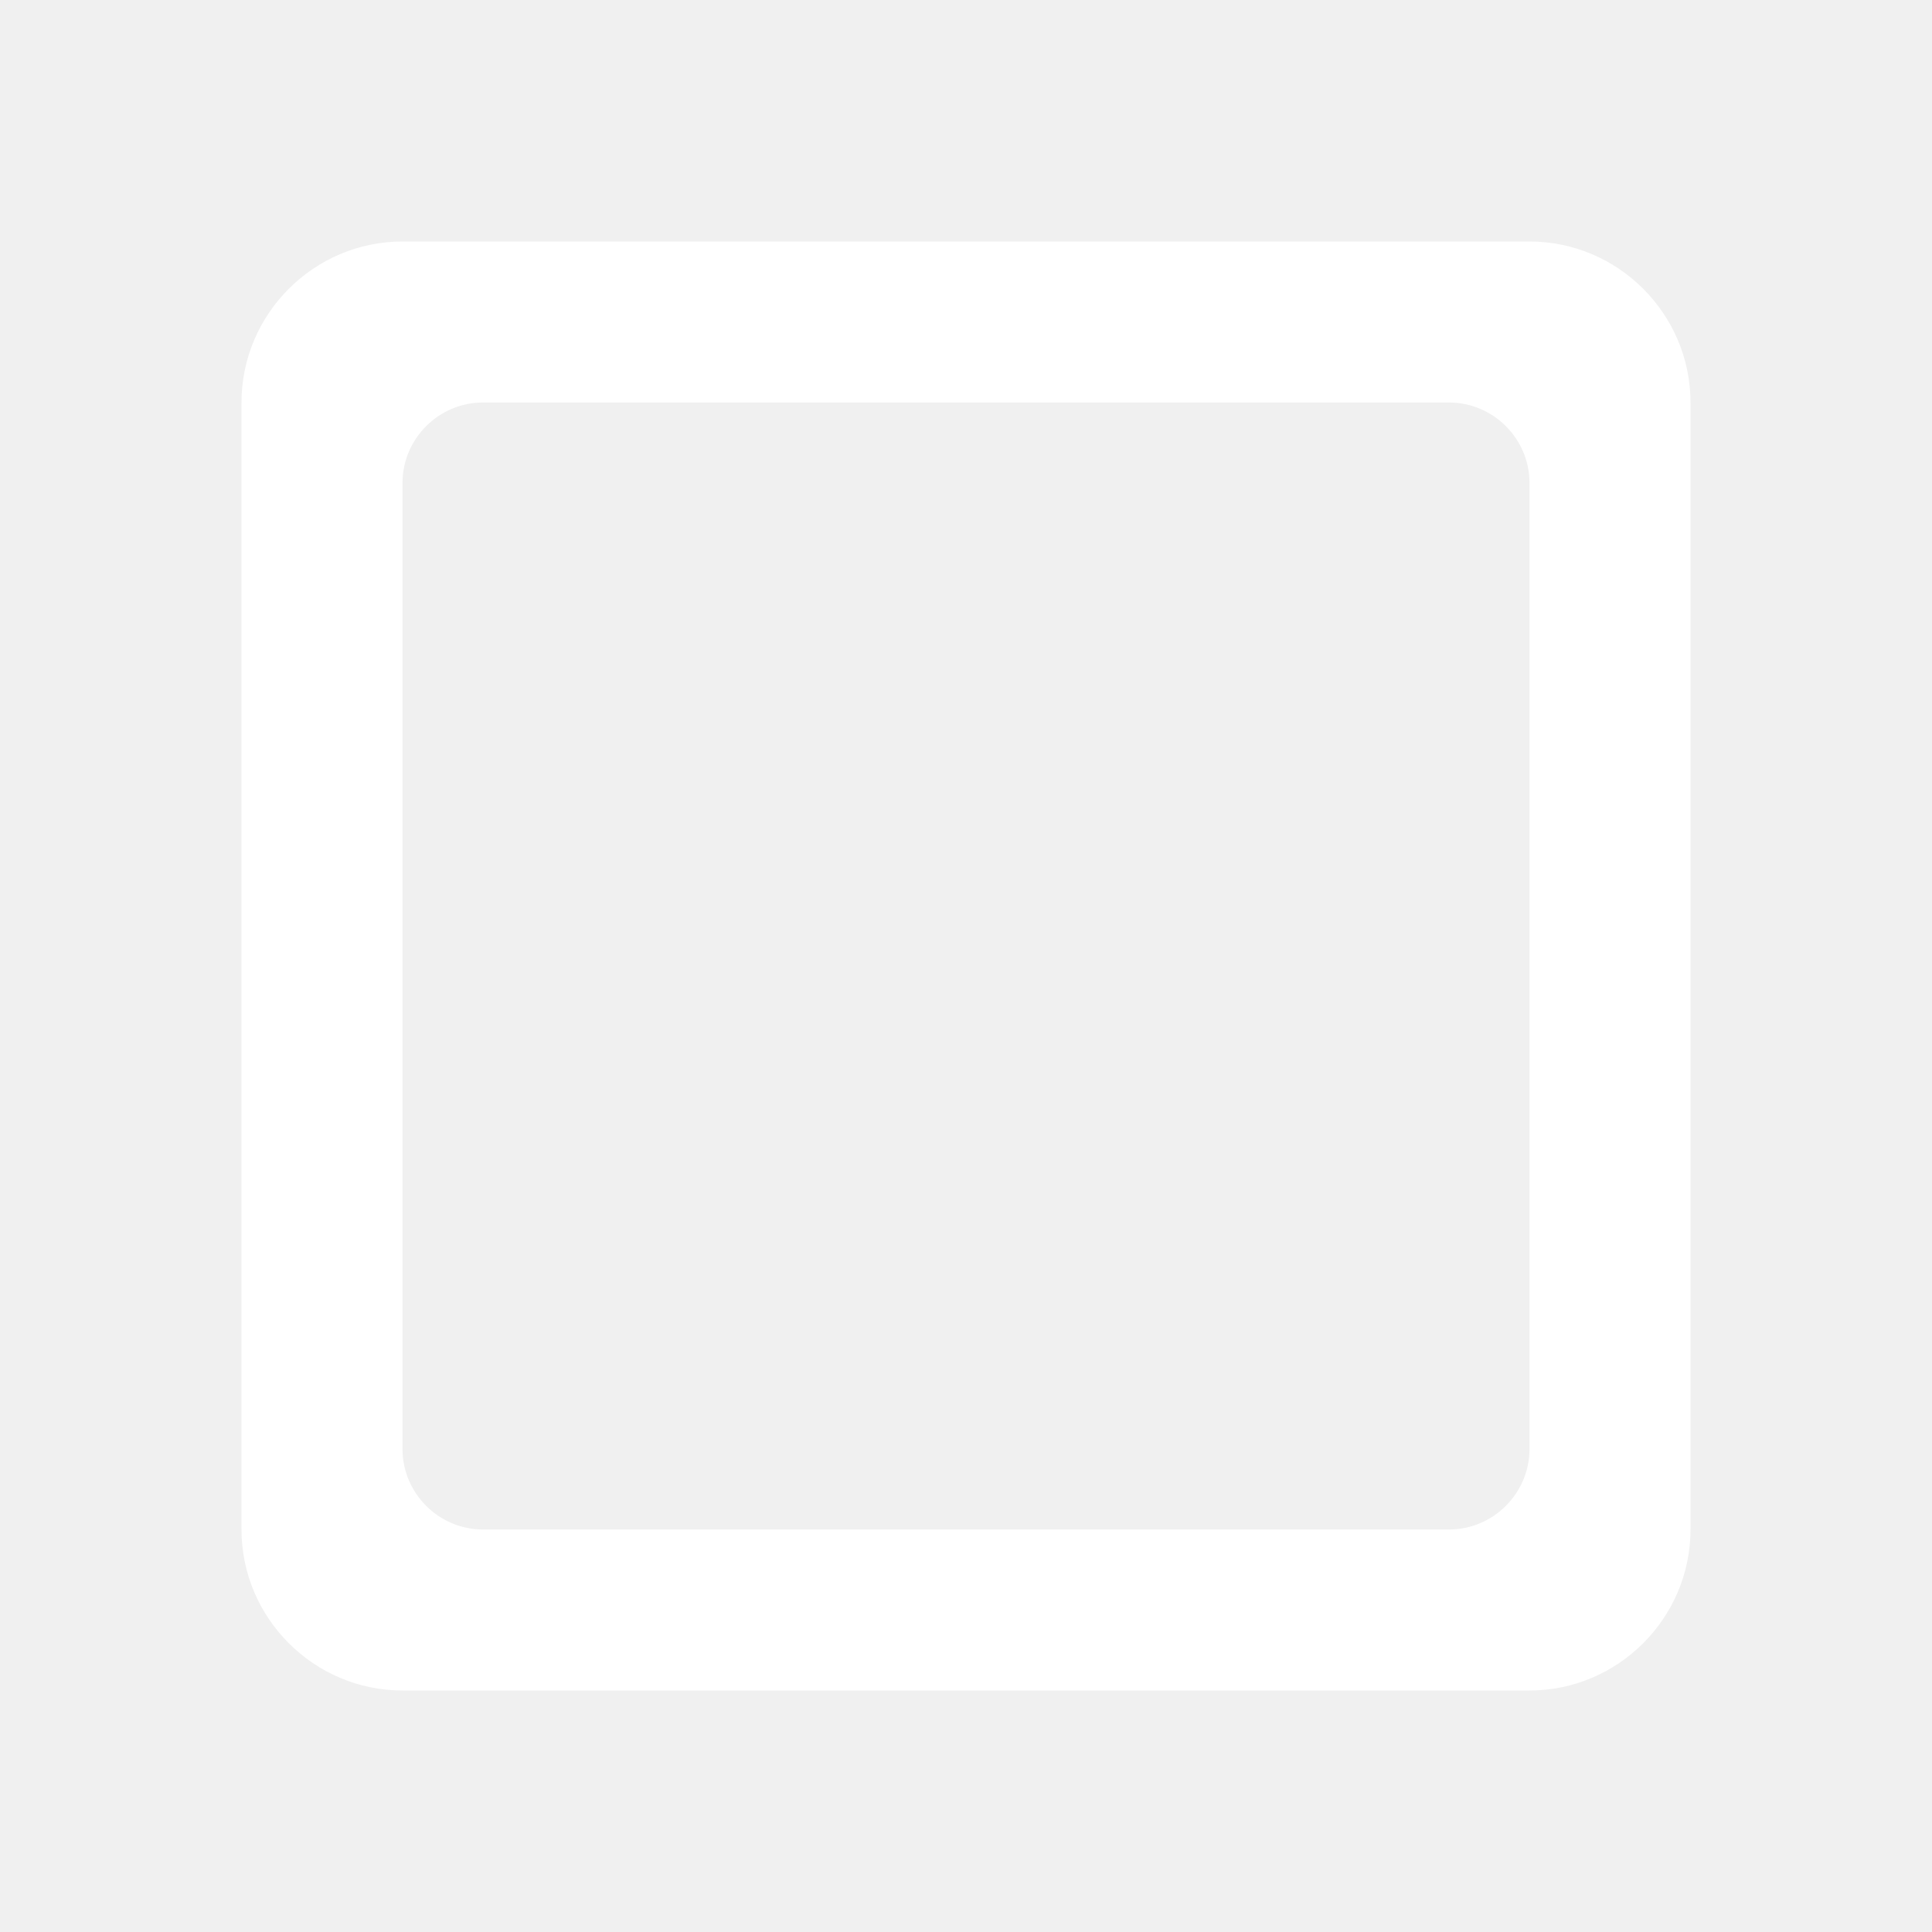
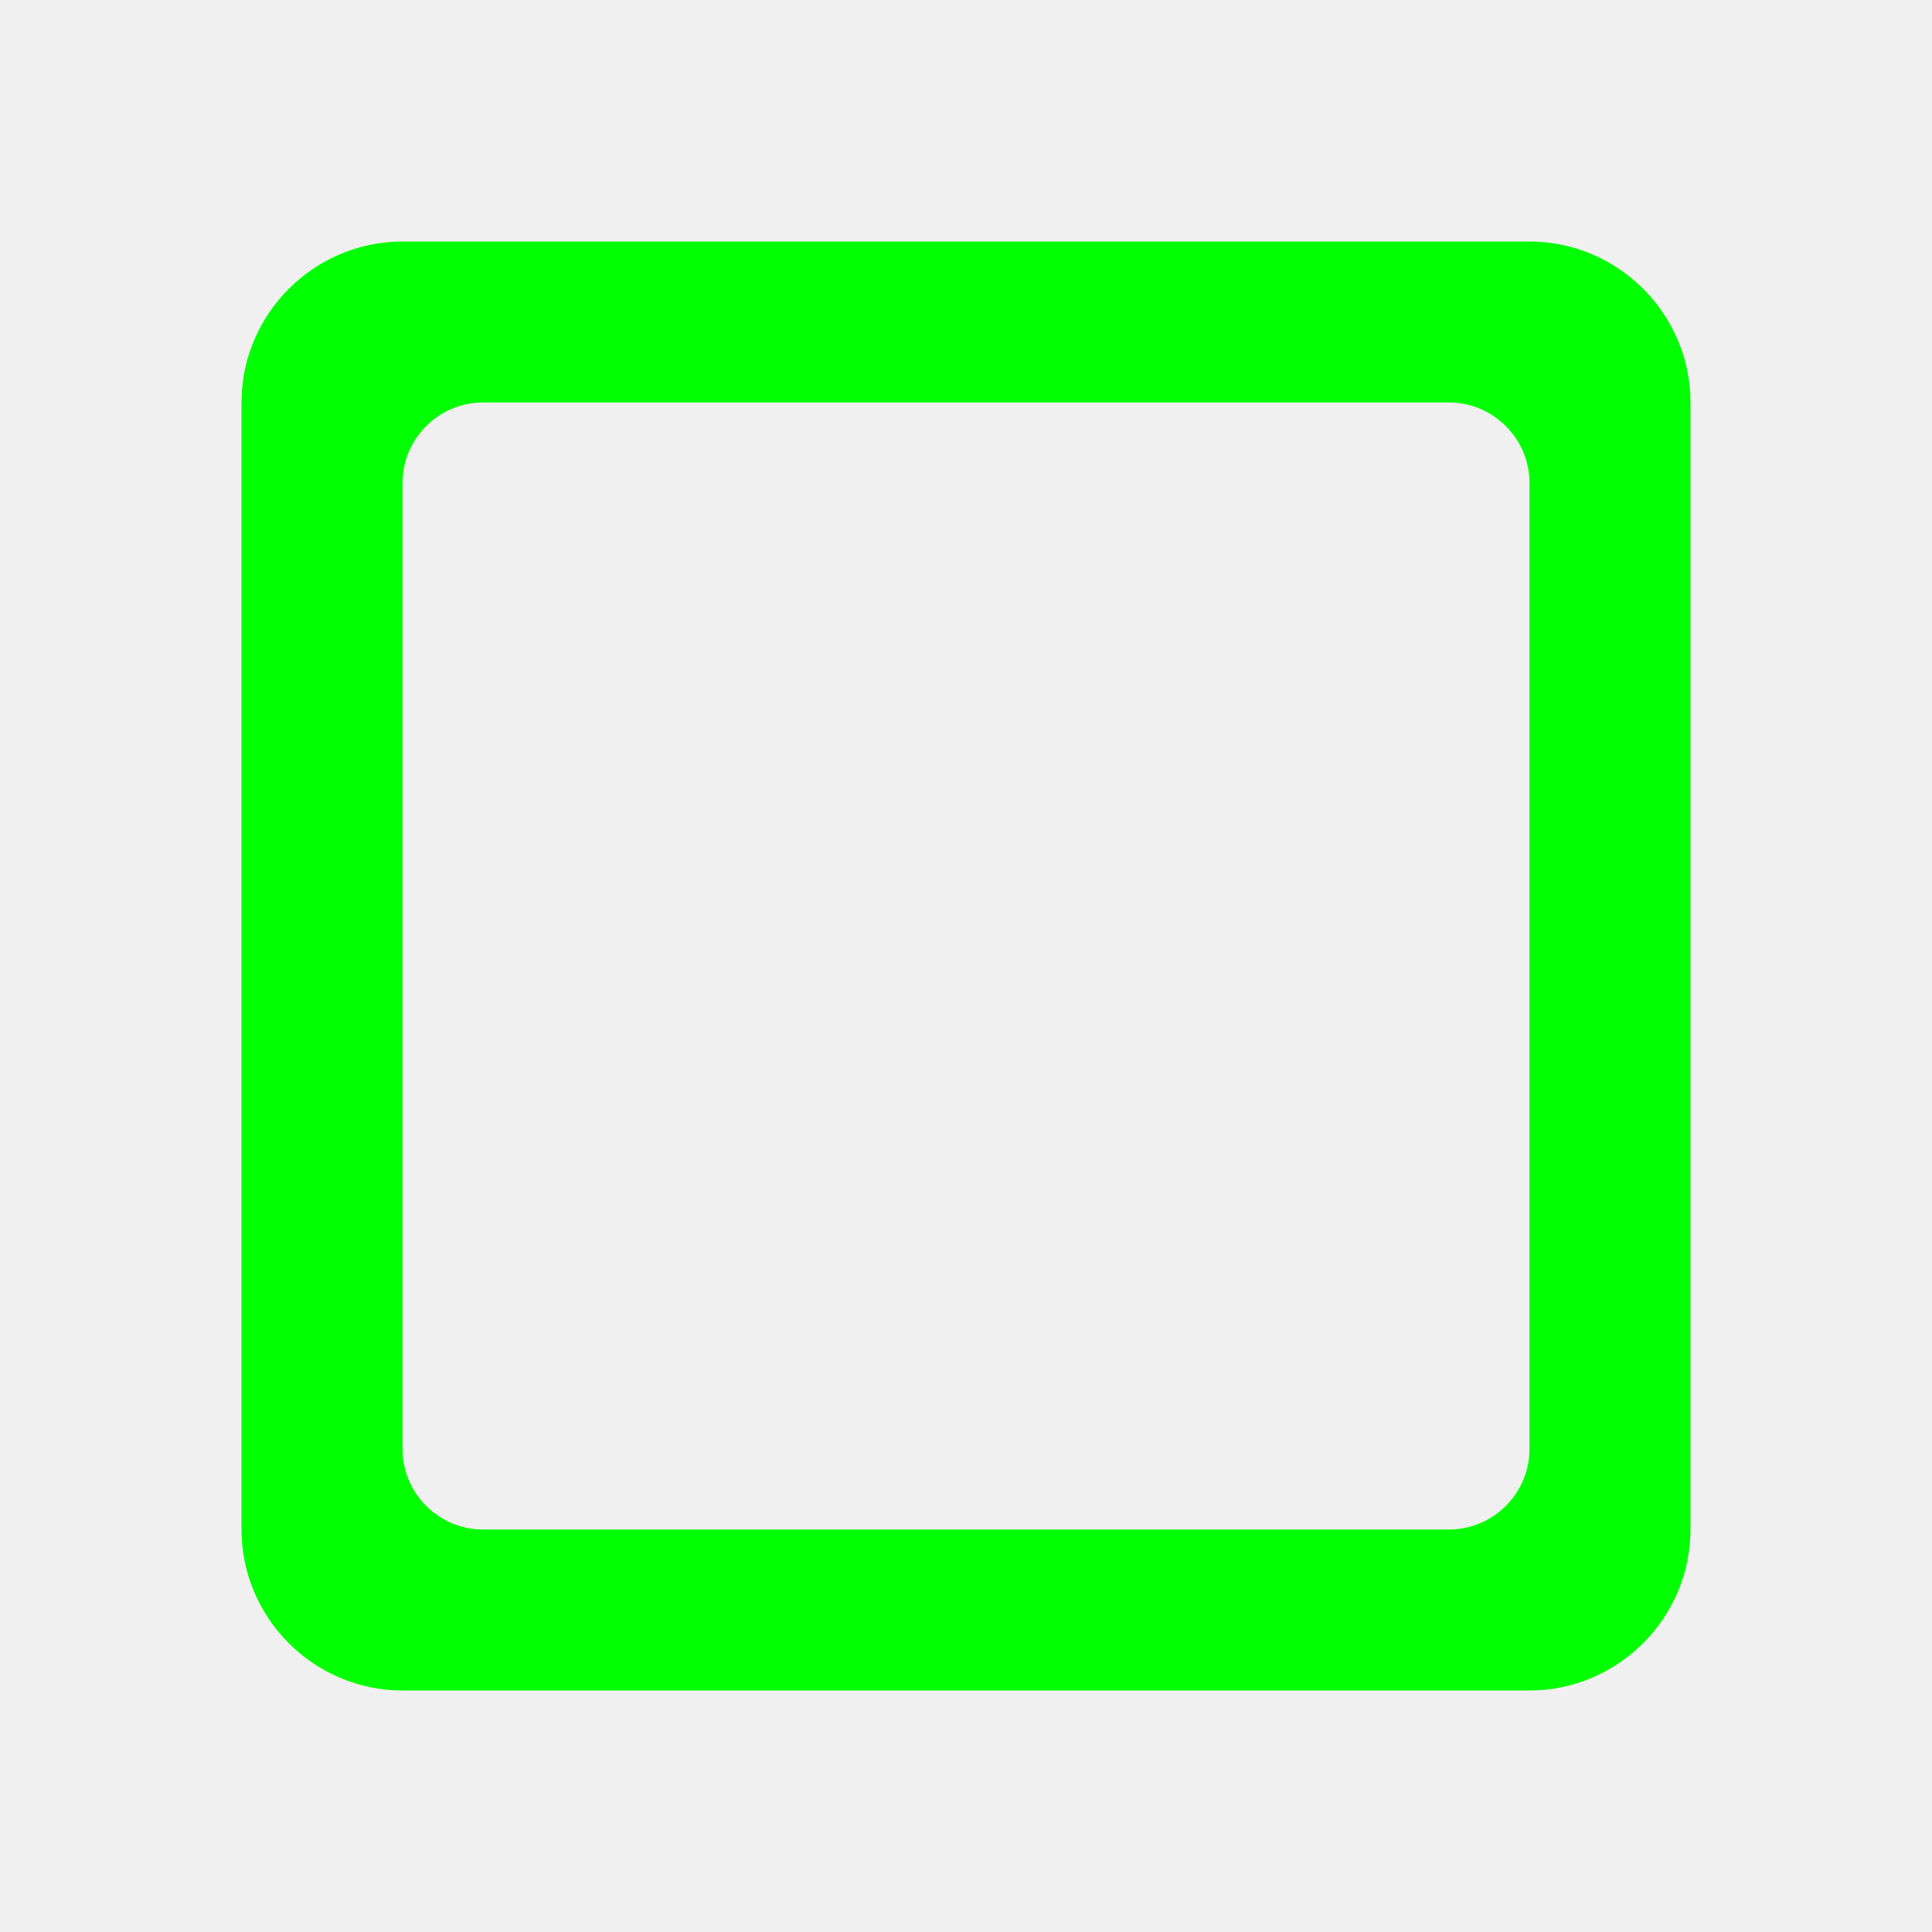
- <svg xmlns="http://www.w3.org/2000/svg" height="24px" viewBox="0 0 24 24" width="24px" fill="#FFFFFF">
+ <svg xmlns="http://www.w3.org/2000/svg" height="24px" viewBox="0 0 24 24" width="24px" fill="#00ff00">
  <path d="M0 0h24v24H0V0z" fill="none" />
  <path d="M18 19H6c-.55 0-1-.45-1-1V6c0-.55.45-1 1-1h12c.55 0 1 .45 1 1v12c0 .55-.45 1-1 1zm1-16H5c-1.1 0-2 .9-2 2v14c0 1.1.9 2 2 2h14c1.1 0 2-.9 2-2V5c0-1.1-.9-2-2-2z" />
</svg>
